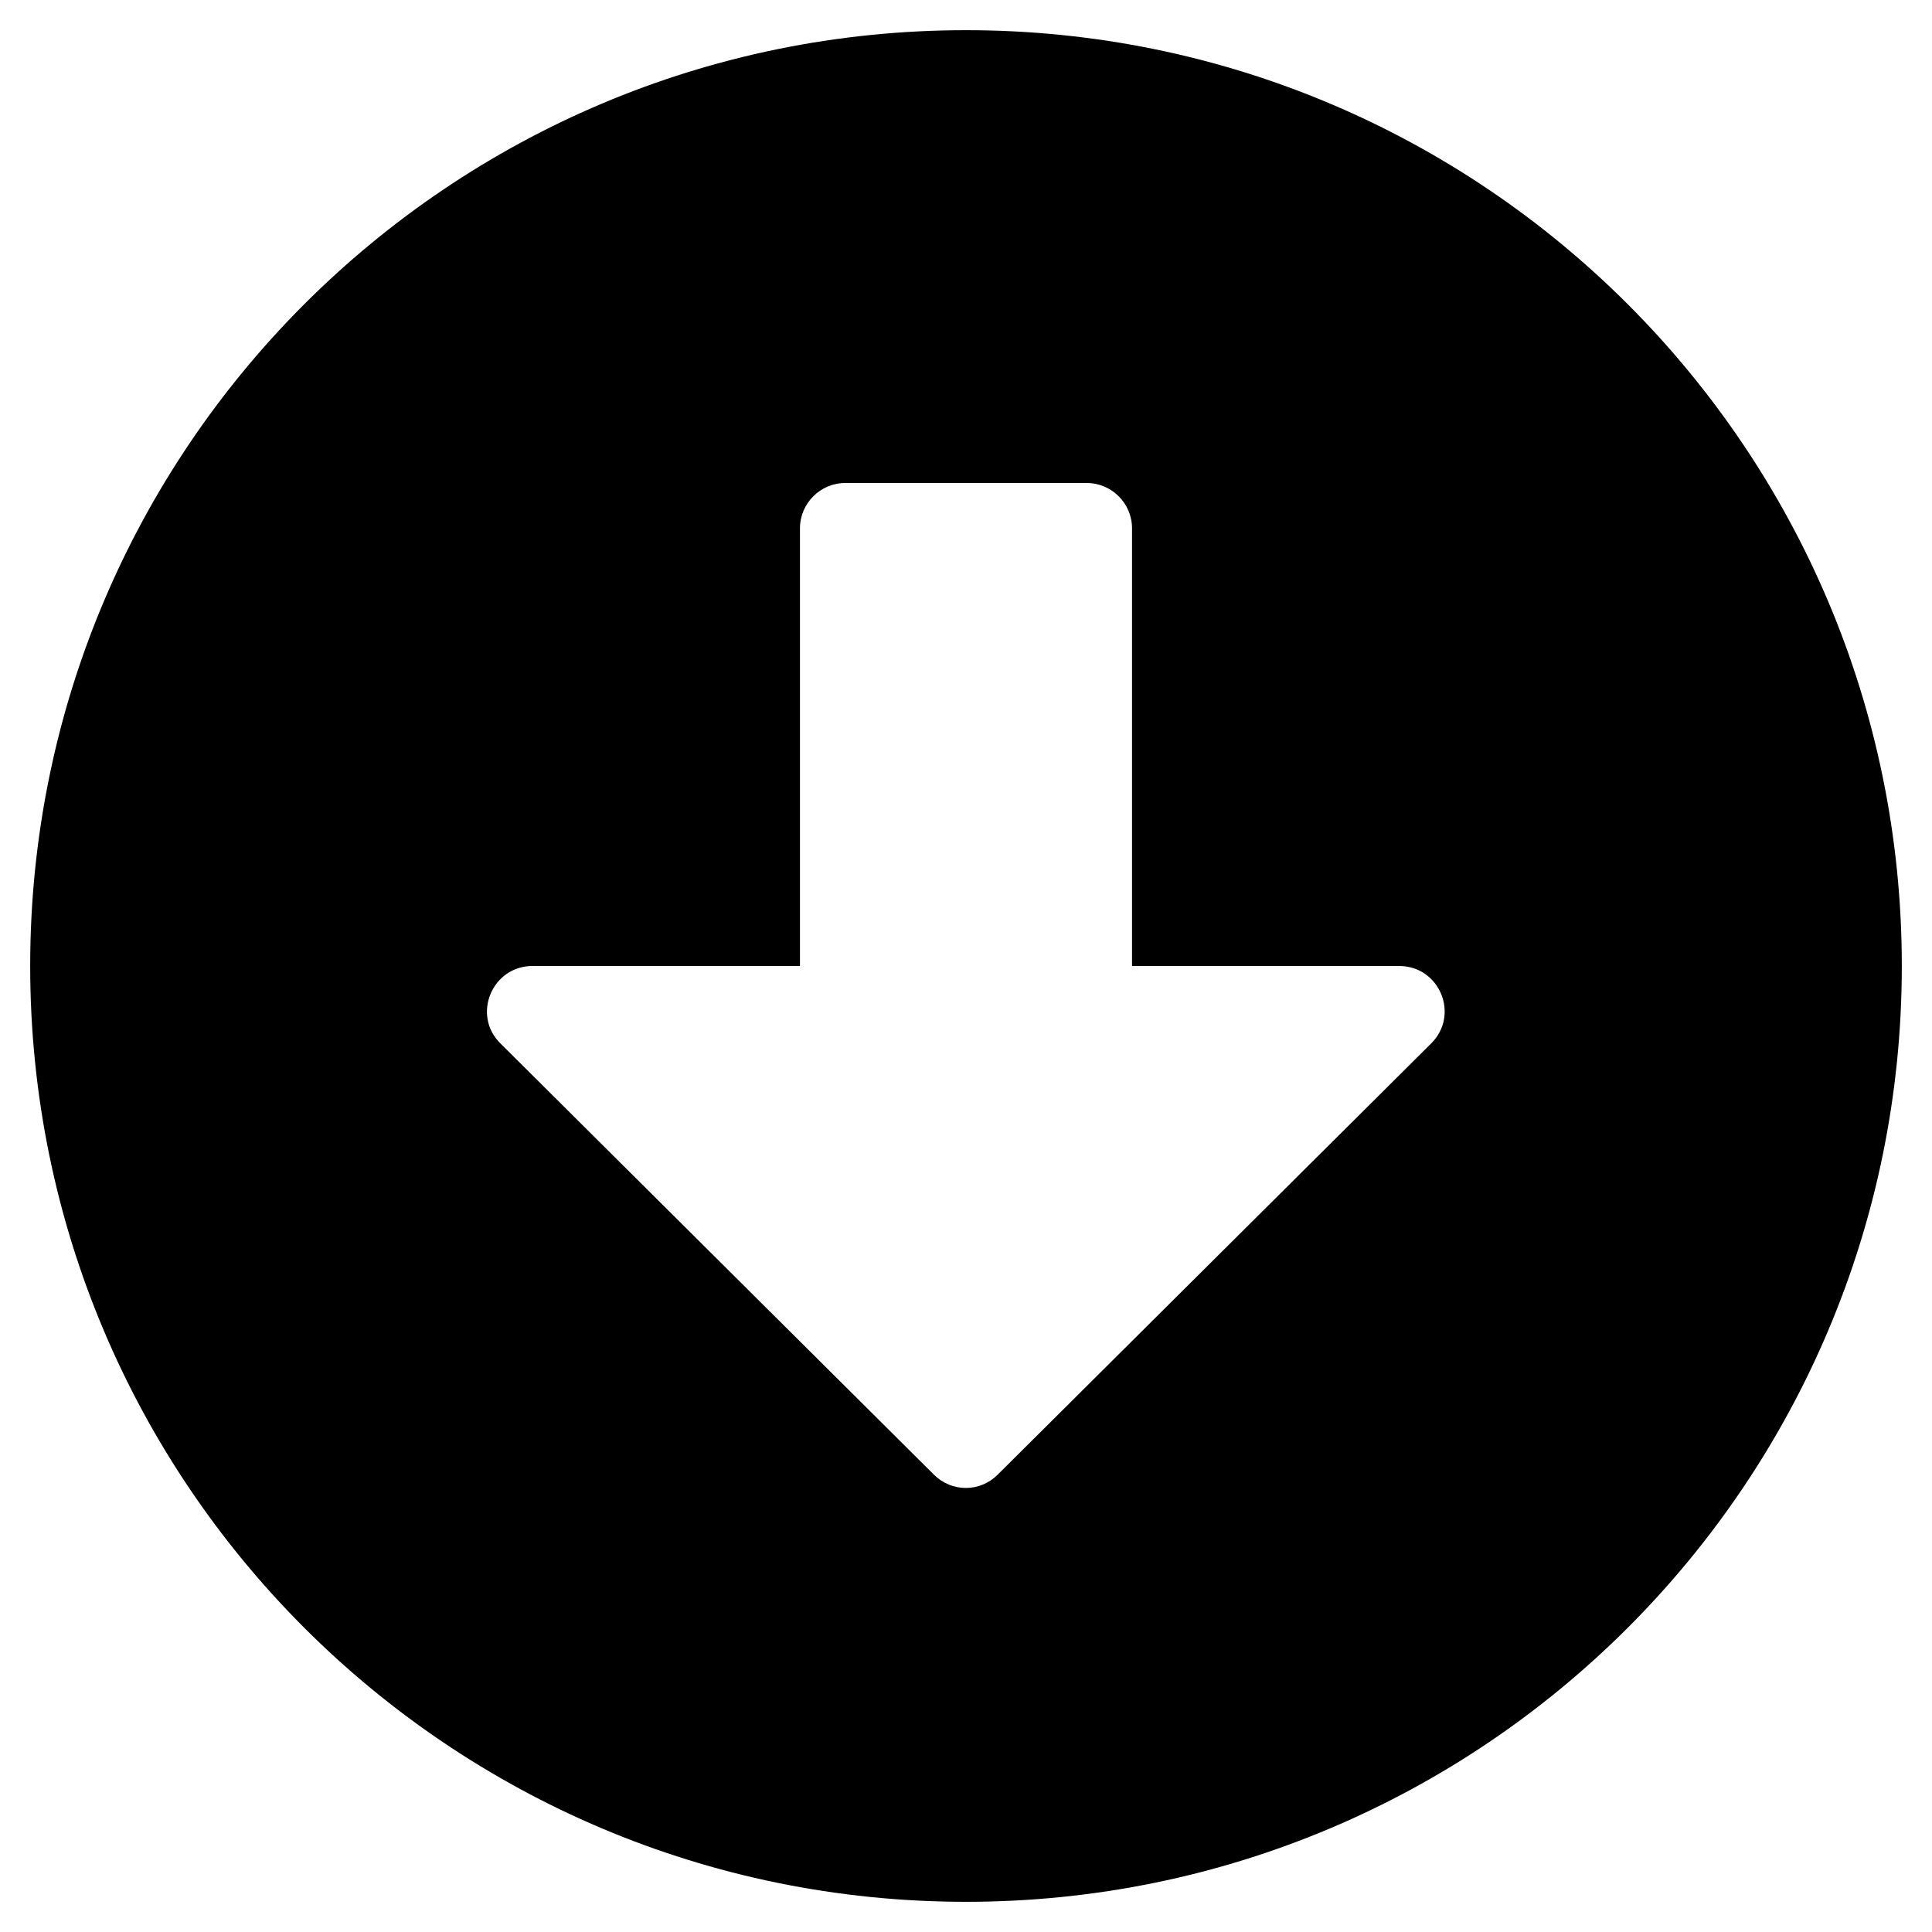
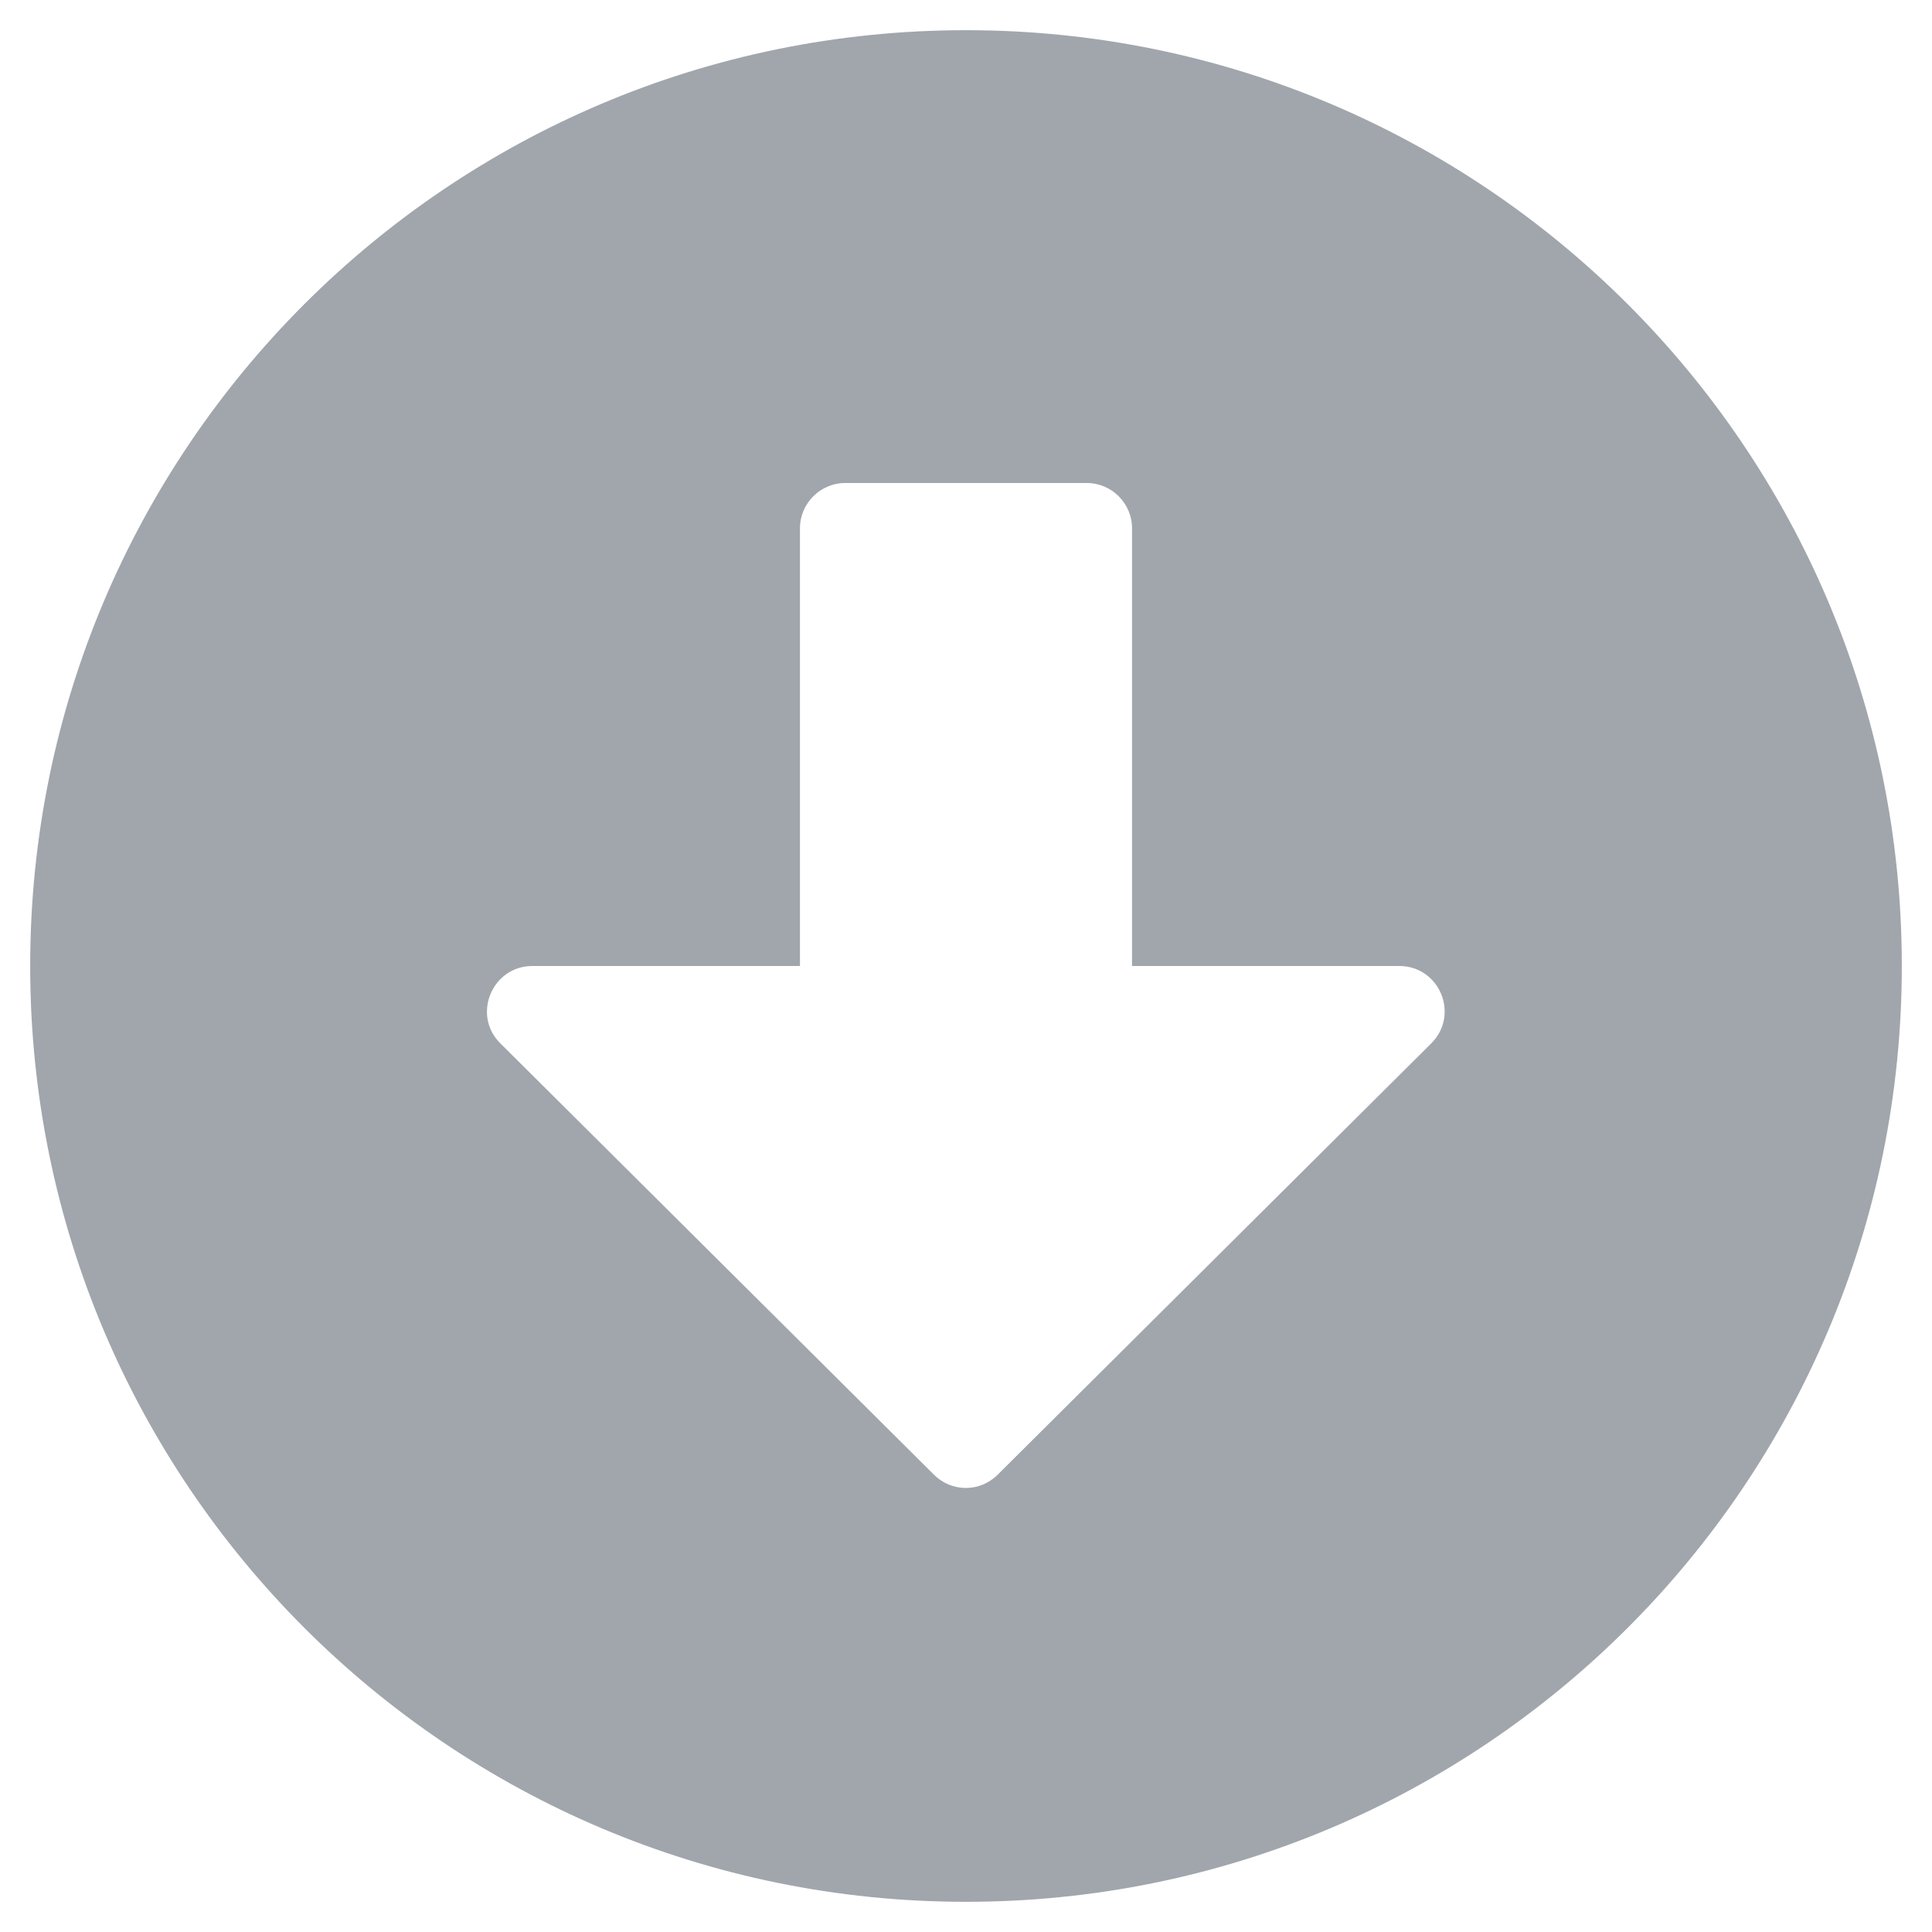
<svg xmlns="http://www.w3.org/2000/svg" aria-hidden="true" focusable="false" data-prefix="fas" data-icon="arrow-alt-circle-down" class="svg-inline--fa fa-arrow-alt-circle-down fa-w-16" role="img" viewBox="0 0 512 512">
-   <path fill="currentColor" d="M504 256c0 137-111 248-248 248S8 393 8 256 119 8 256 8s248 111 248 248zM212 140v116h-70.9c-10.7 0-16.1 13-8.5 20.5l114.9 114.3c4.7 4.7 12.2 4.7 16.9 0l114.9-114.3c7.6-7.6 2.2-20.5-8.5-20.5H300V140c0-6.6-5.4-12-12-12h-64c-6.6 0-12 5.4-12 12z" />
+   <path fill="#A1A6AD" d="M504 256c0 137-111 248-248 248S8 393 8 256 119 8 256 8s248 111 248 248zM212 140v116h-70.9c-10.7 0-16.1 13-8.5 20.5l114.9 114.3c4.7 4.7 12.2 4.7 16.9 0l114.9-114.3c7.6-7.6 2.2-20.5-8.5-20.5H300V140c0-6.6-5.4-12-12-12h-64c-6.6 0-12 5.4-12 12z" />
</svg>
